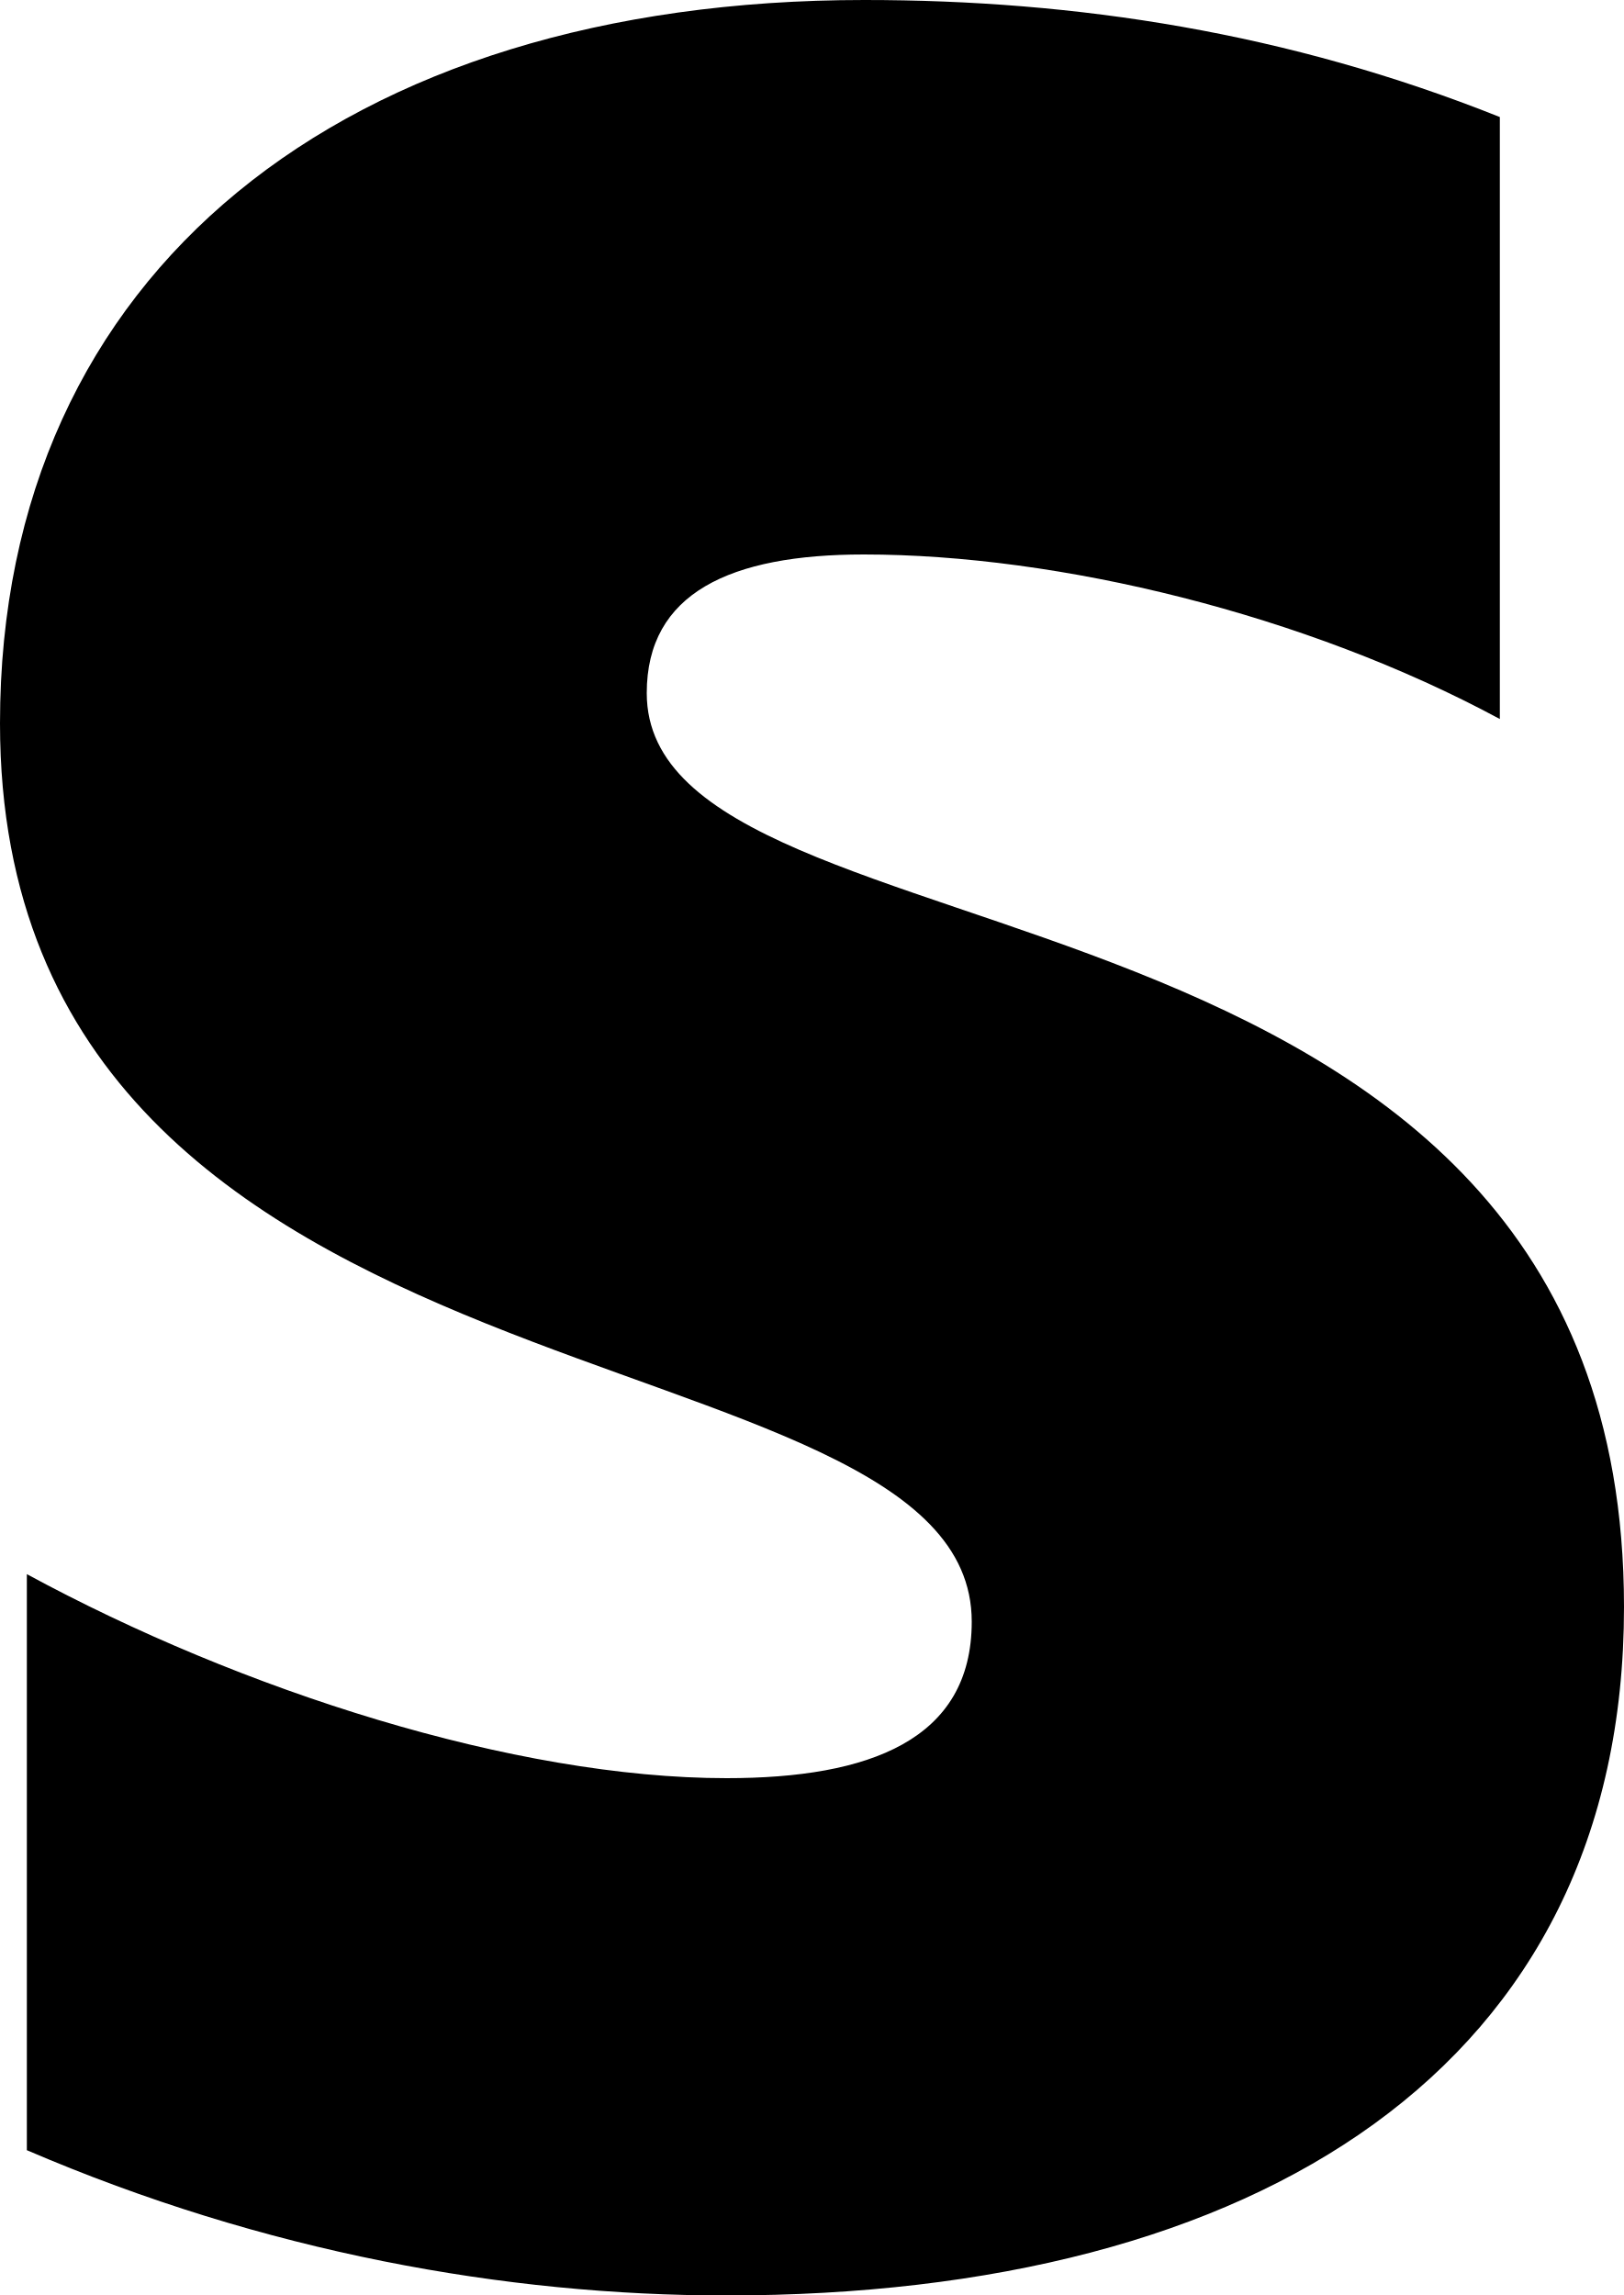
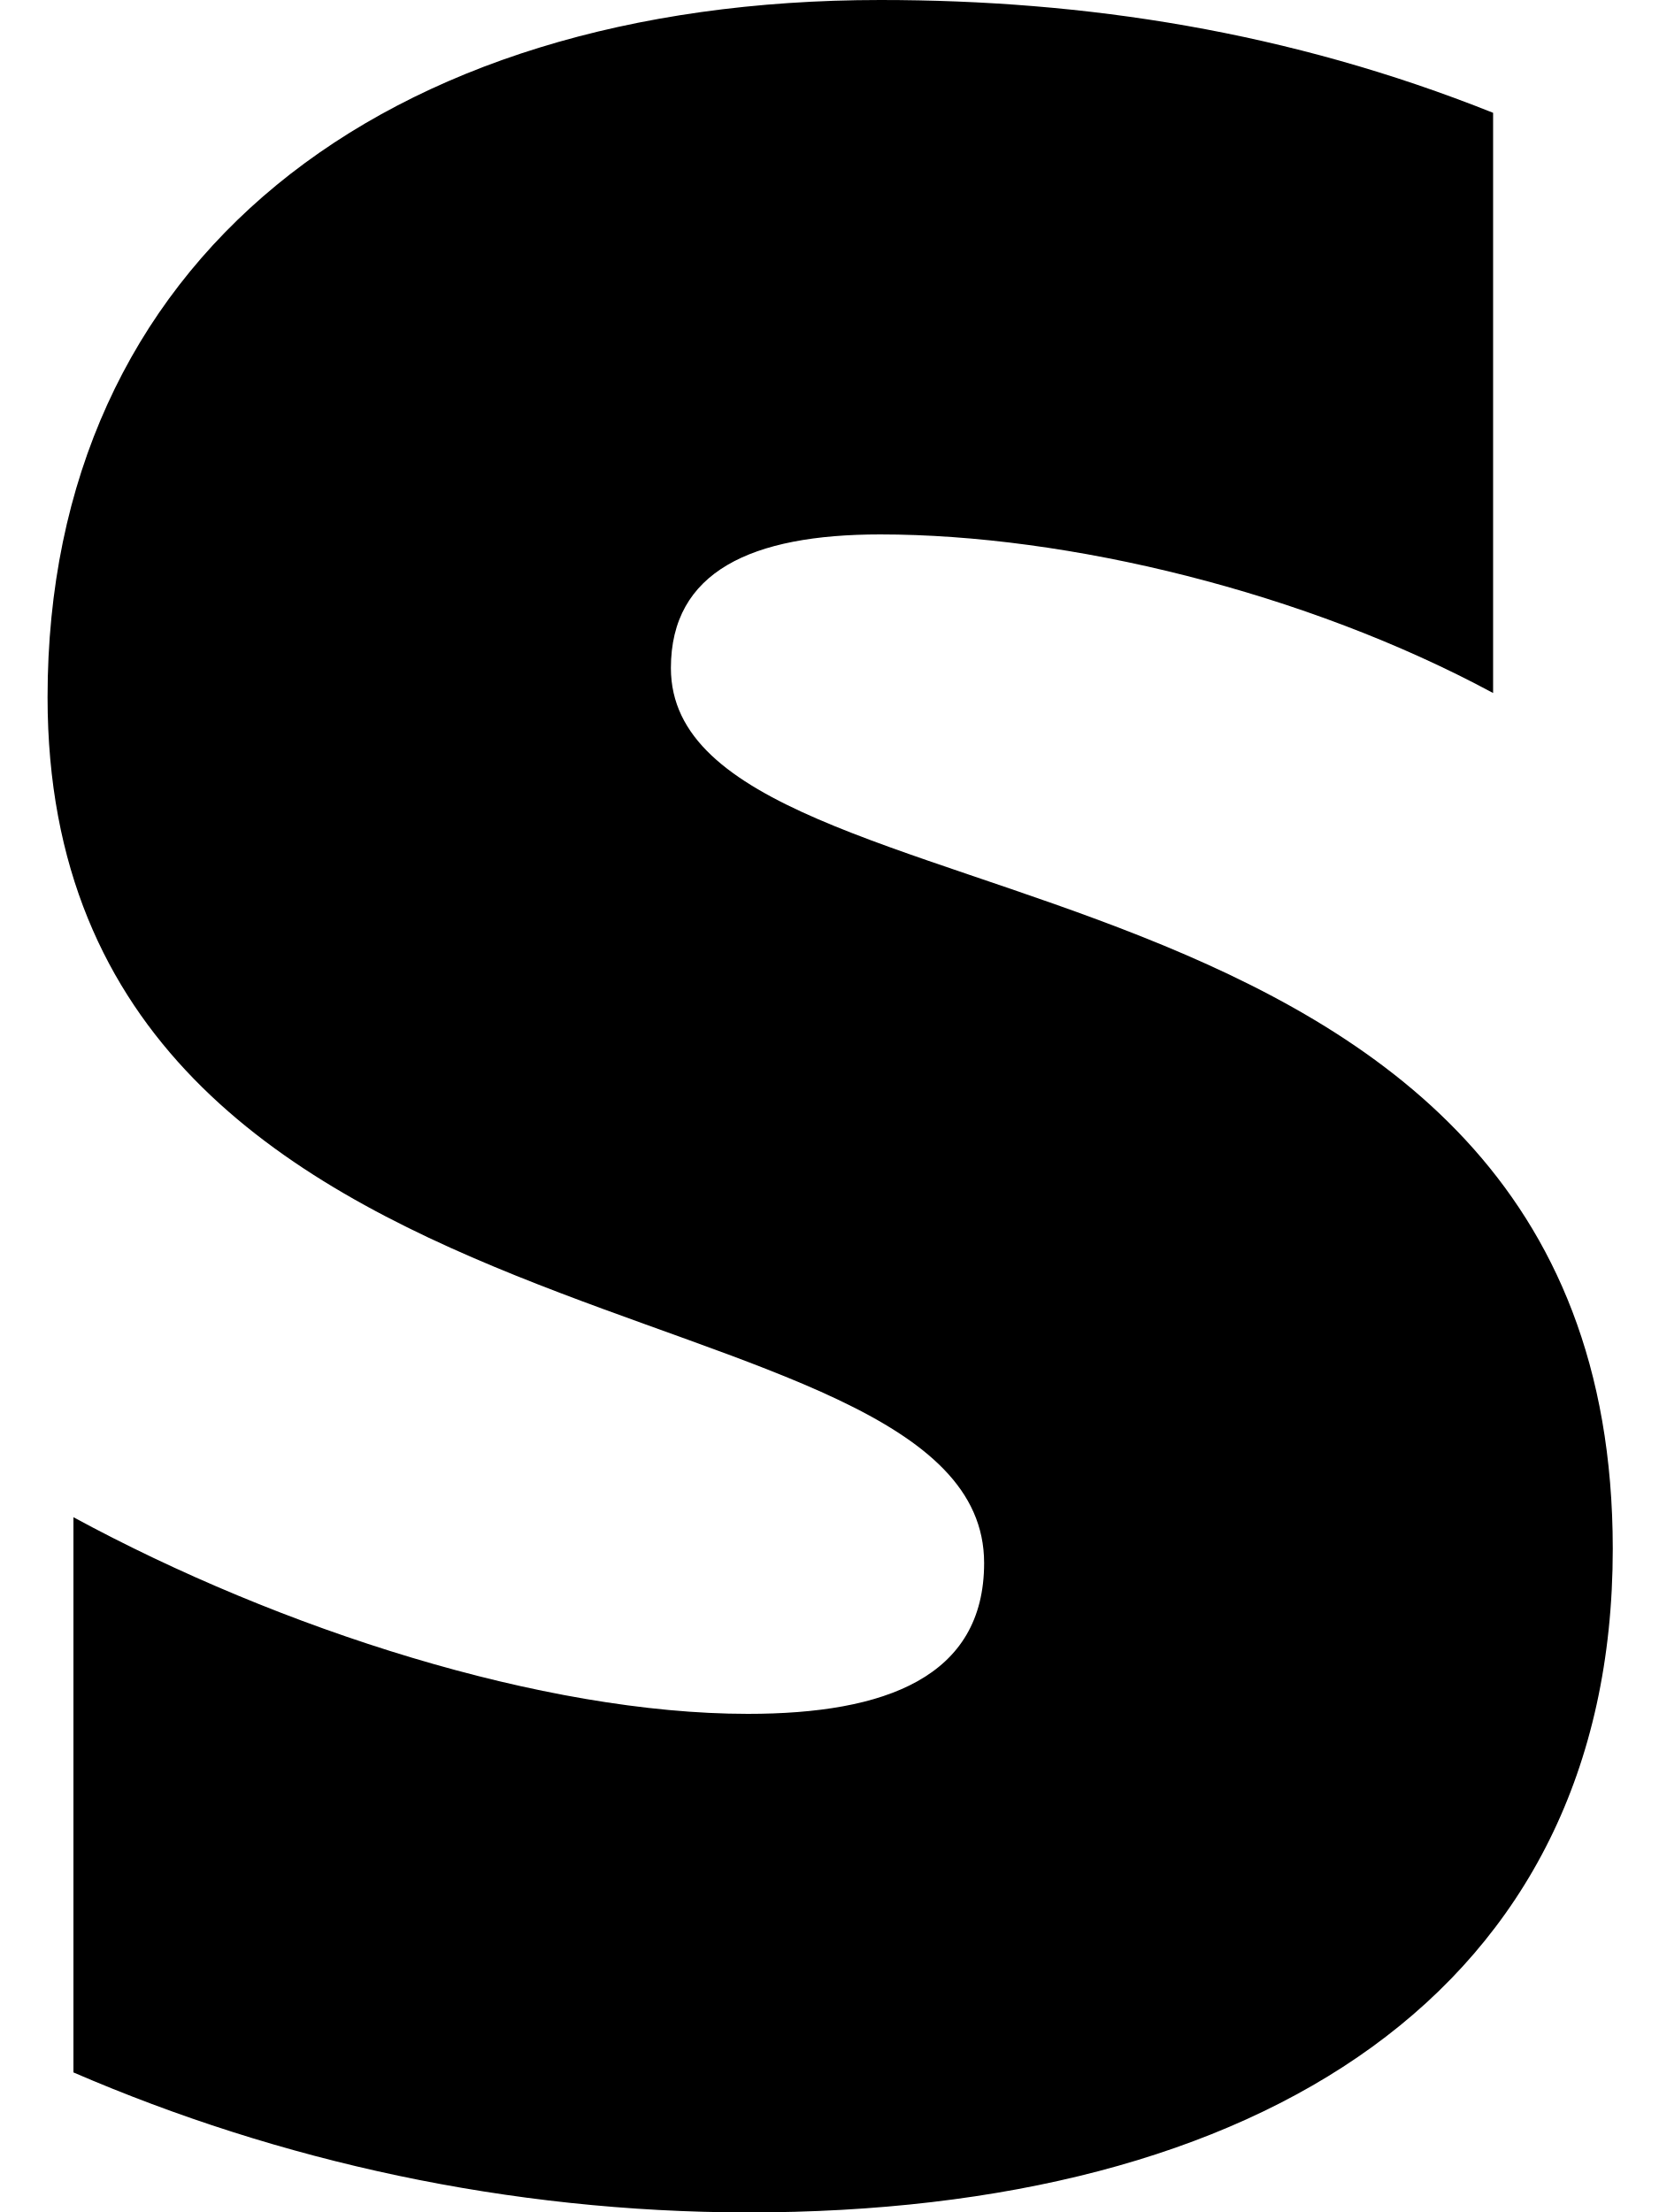
- <svg xmlns="http://www.w3.org/2000/svg" height="1000" width="707.6">
-   <path d="M281.8 302c0 -43.6 36.4 -60.4 94.6 -60.4 84.7 0 192.4 26 277.1 71.7V51C561.1 14.1 468.9 0 376.6 0 150.6 0 0 118 0 315.2c0 308.4 423.4 258.4 423.4 391.4 0 51.6 -44.7 68.2 -106.8 68.2 -92.2 0 -211.3 -38.1 -304.9 -88.9v251c103.5 44.5 208.6 63.3 304.7 63.3 231.6 0 391.2 -99.6 391.2 -300C707.6 367.8 281.8 427.3 281.8 302" />
+ <svg xmlns="http://www.w3.org/2000/svg" height="1000" width="750.0">
+   <path d="m303.3 302c0 125.3 425.8 65.8 425.8 398.2 0 200.4-159.6 300-391.2 300-108-0.2-211.4-23-304.7-63.3v-251c93.6 50.8 212.7 88.9 304.9 88.9 62.1 0 106.8-16.6 106.8-68.2 0-133-423.4-83-423.4-391.4 0-197.2 150.6-315.2 376.5-315.2 92.4 0 184.6 14.1 277 51v262.3c-84.8-45.7-192.4-71.7-277.1-71.7-58.2 0-94.6 16.8-94.6 60.4z" />
</svg>
